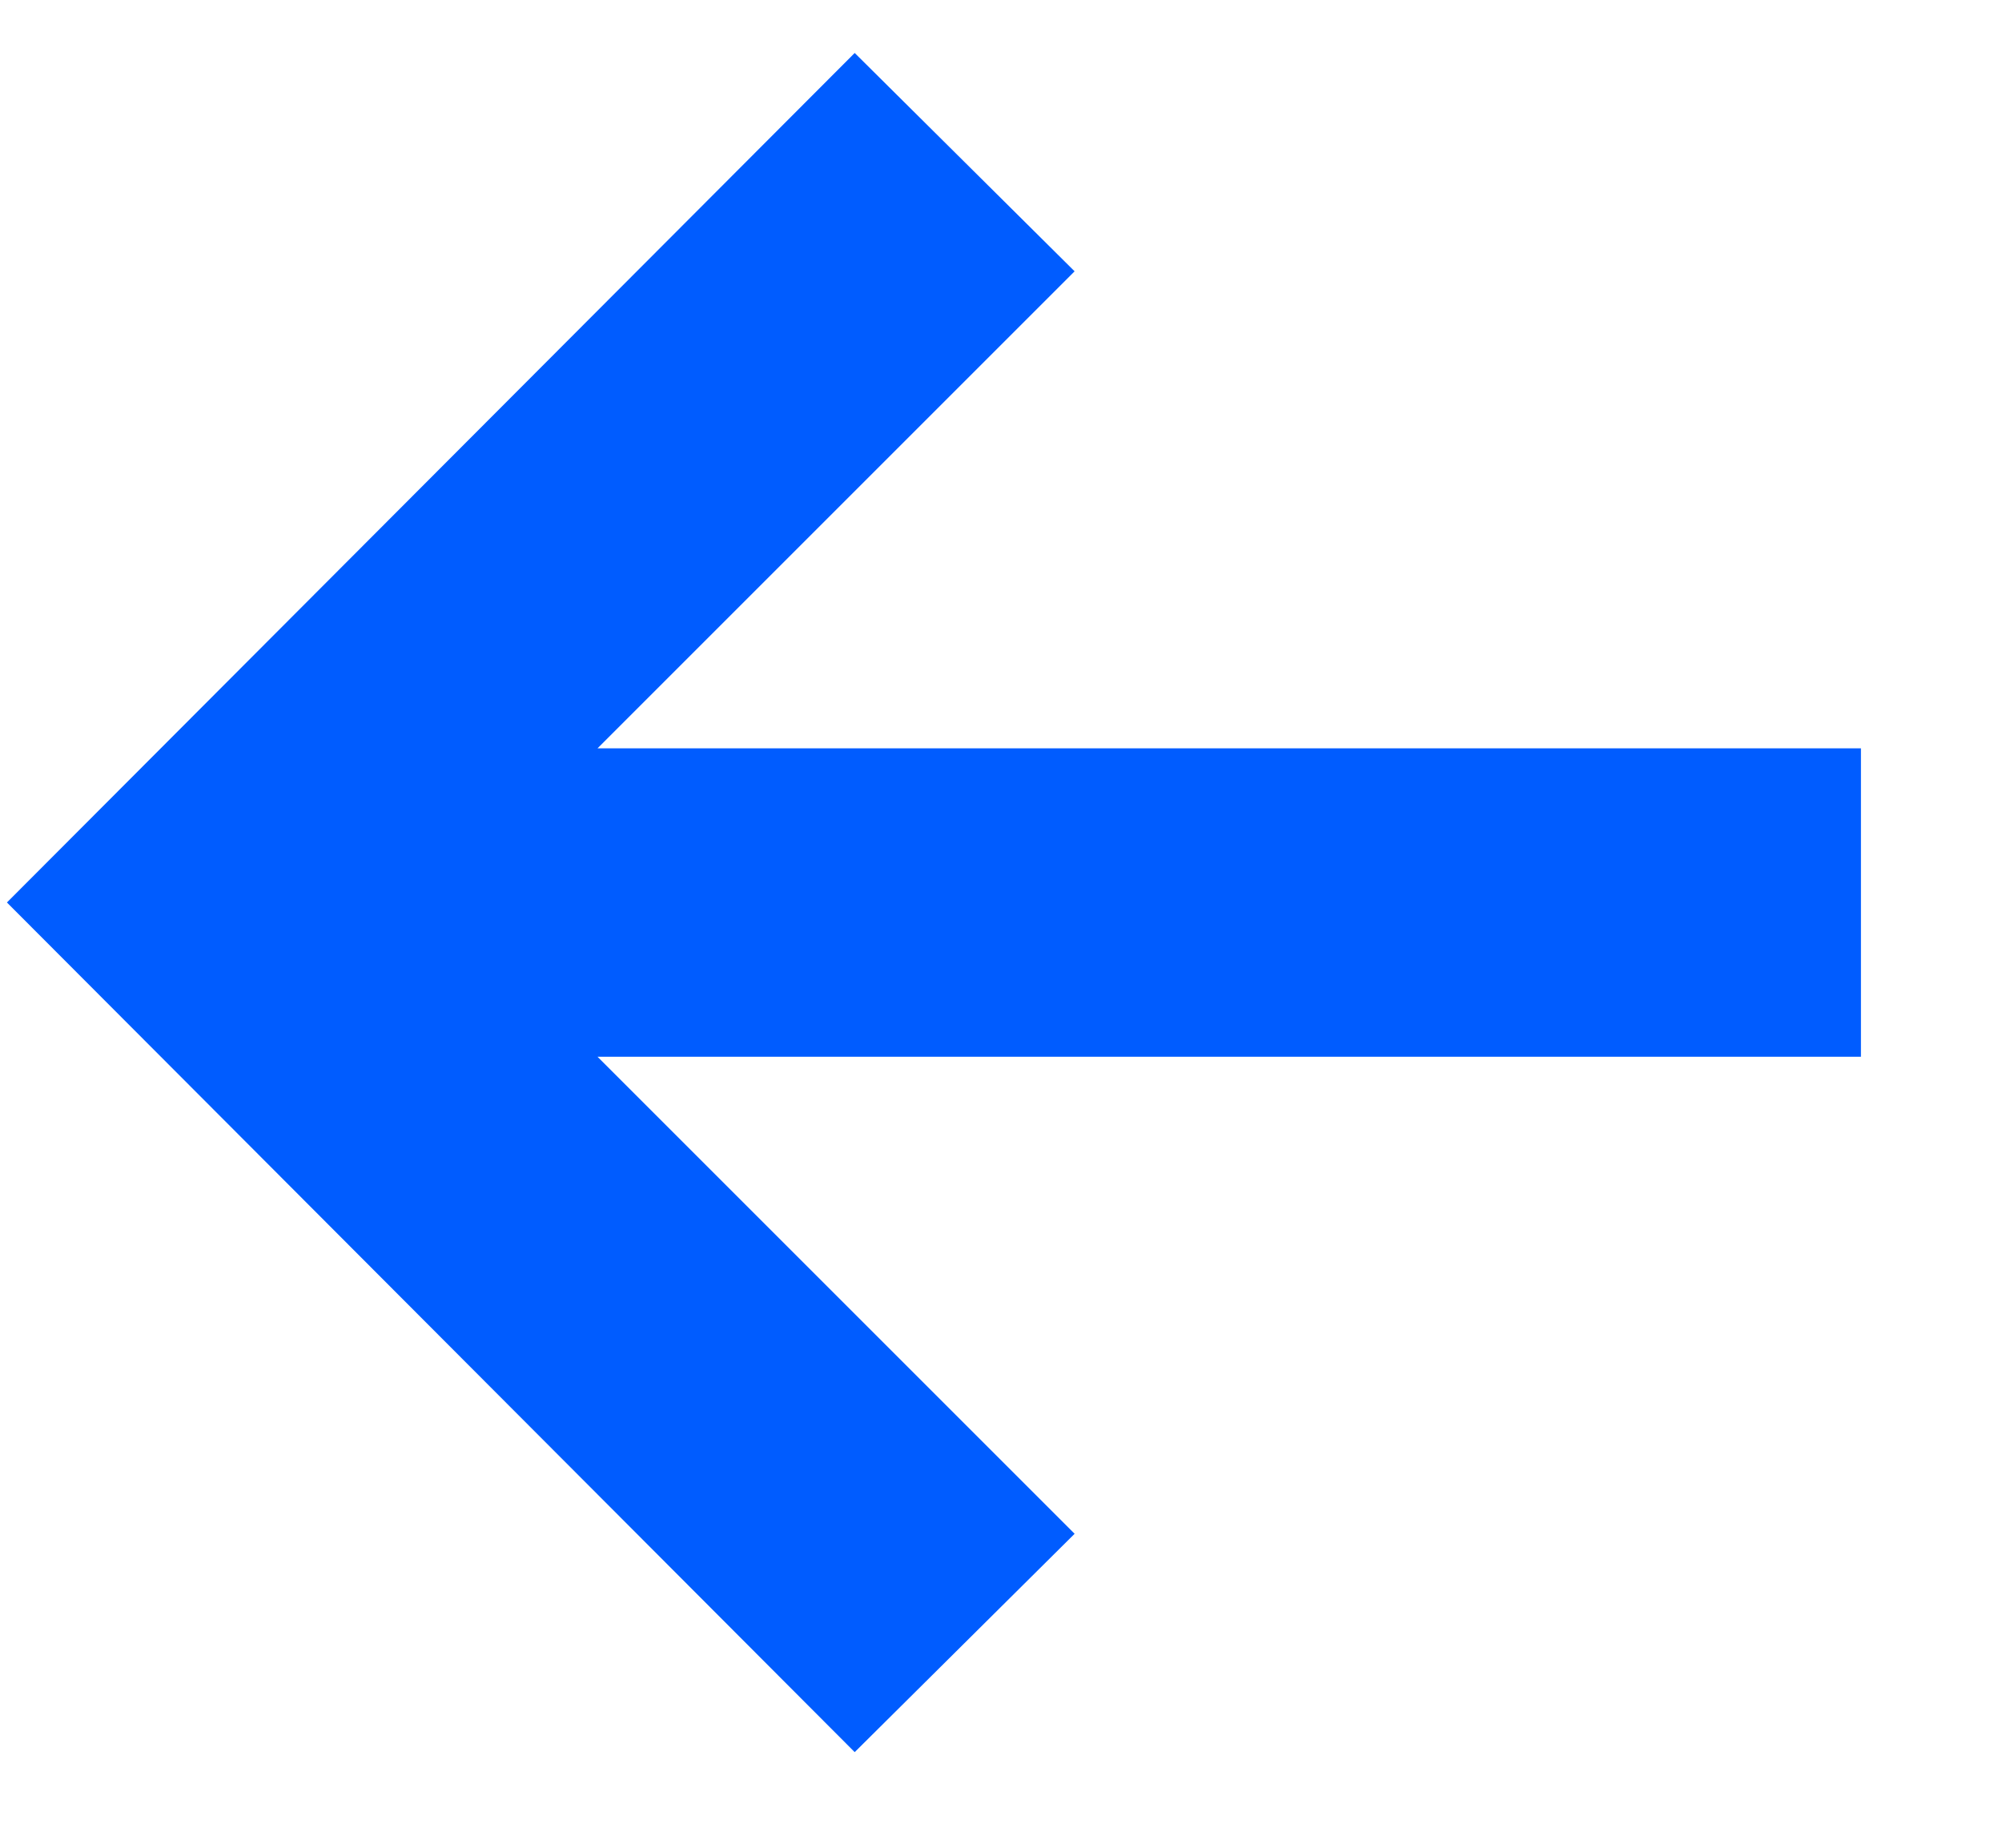
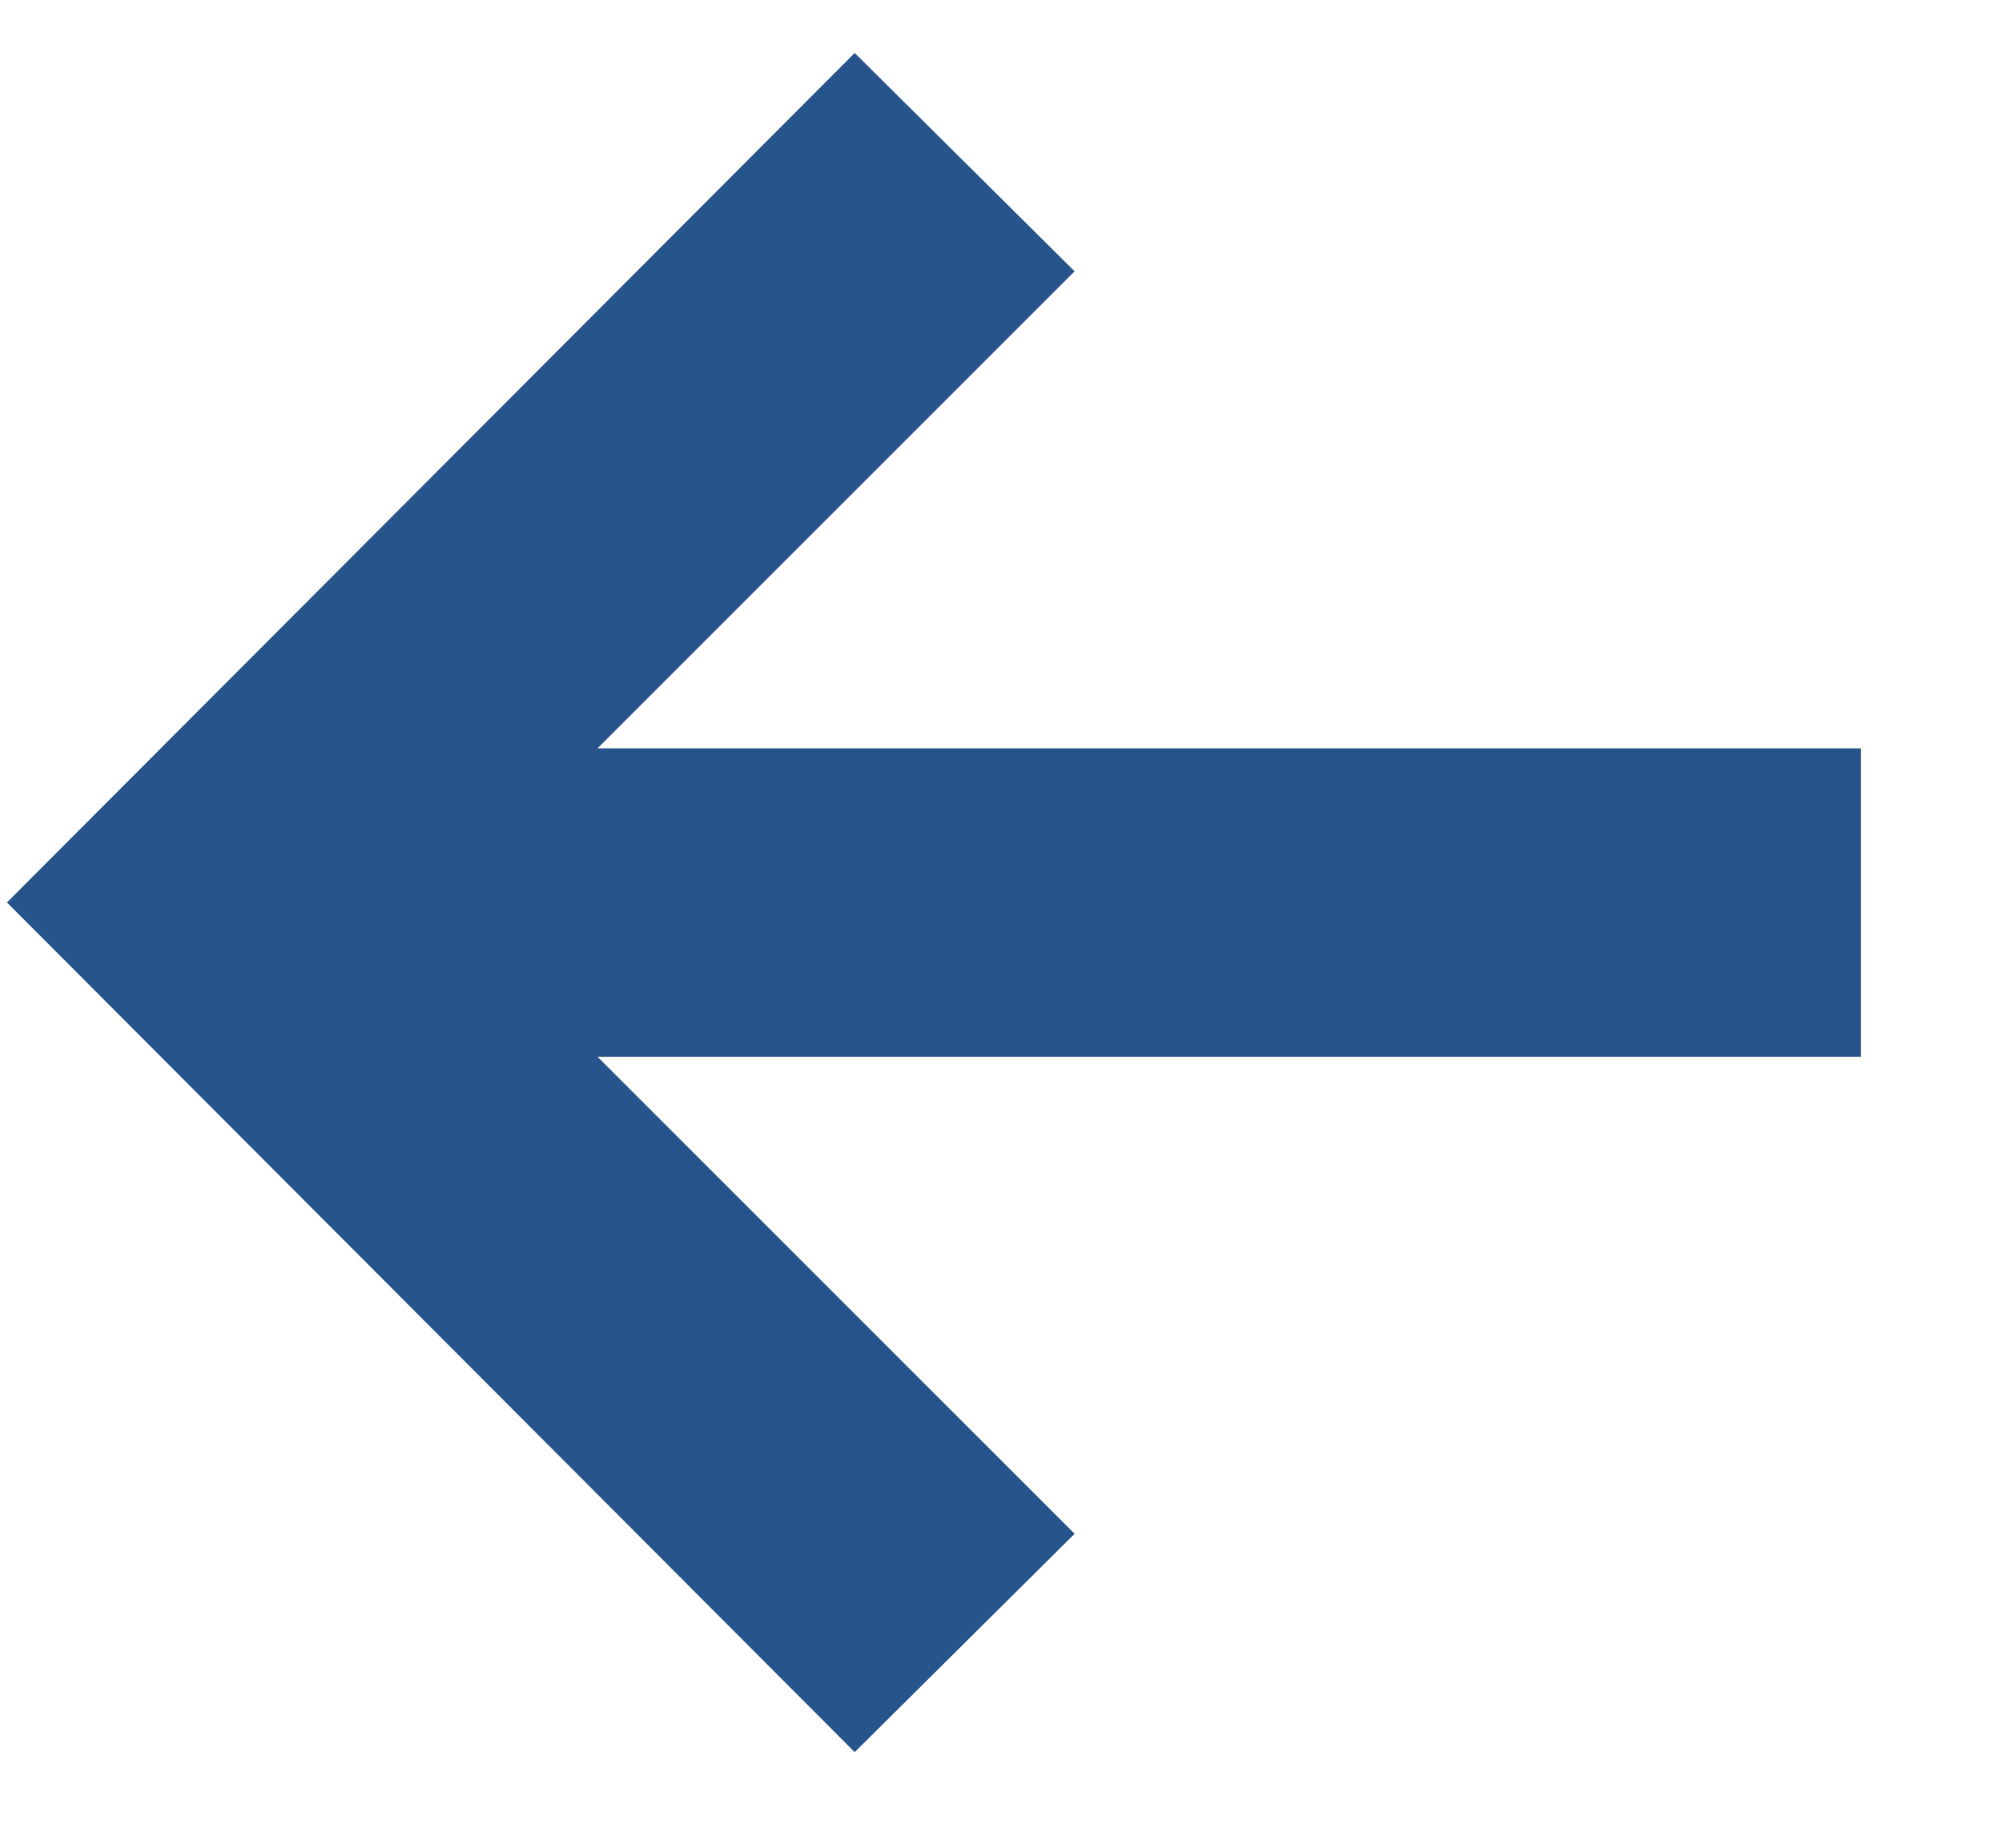
<svg xmlns="http://www.w3.org/2000/svg" width="13" height="12" viewBox="0 0 13 12" fill="none">
-   <path d="M5.55 11.379L6.978 9.961L3.88 6.863L12.084 6.863L12.084 4.86L3.88 4.86L6.978 1.762L5.55 0.344L0.045 5.861L5.55 11.379Z" fill="#005CFF" />
+   <path d="M5.55 11.379L6.978 9.961L3.88 6.863L12.084 6.863L12.084 4.86L3.88 4.86L6.978 1.762L5.55 0.344L0.045 5.861L5.55 11.379Z" fill="#27548A" />
</svg>
